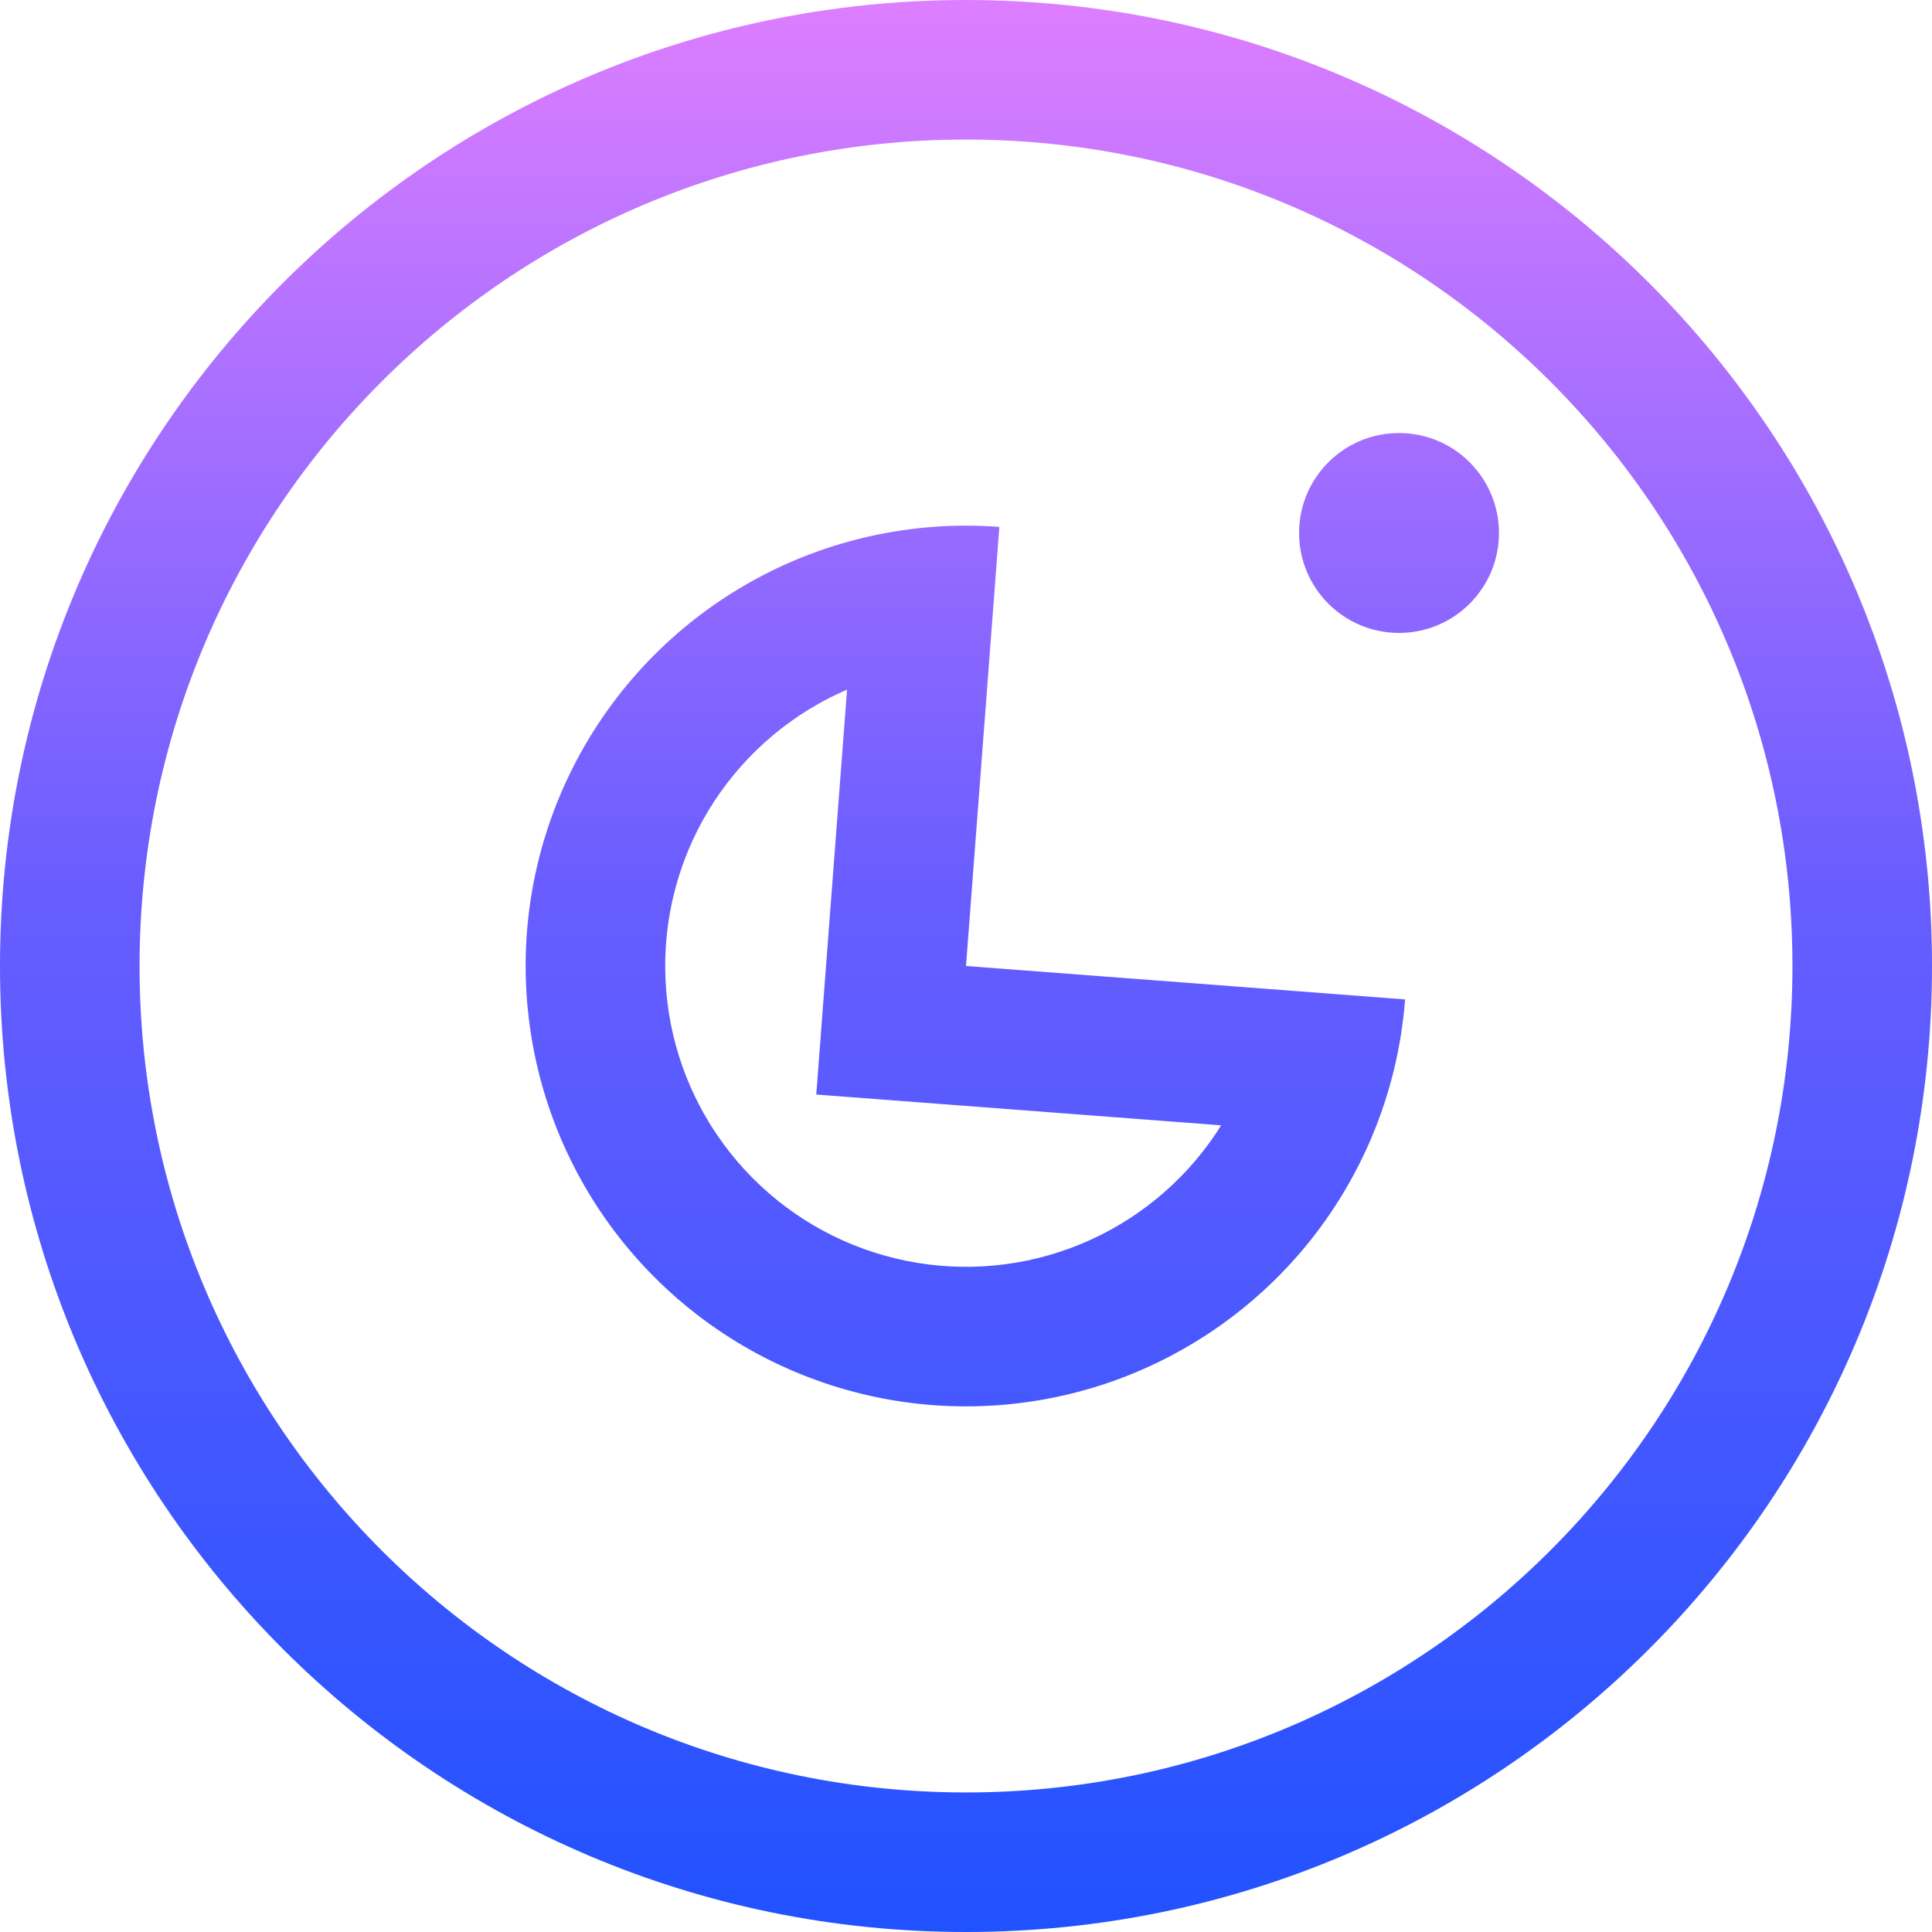
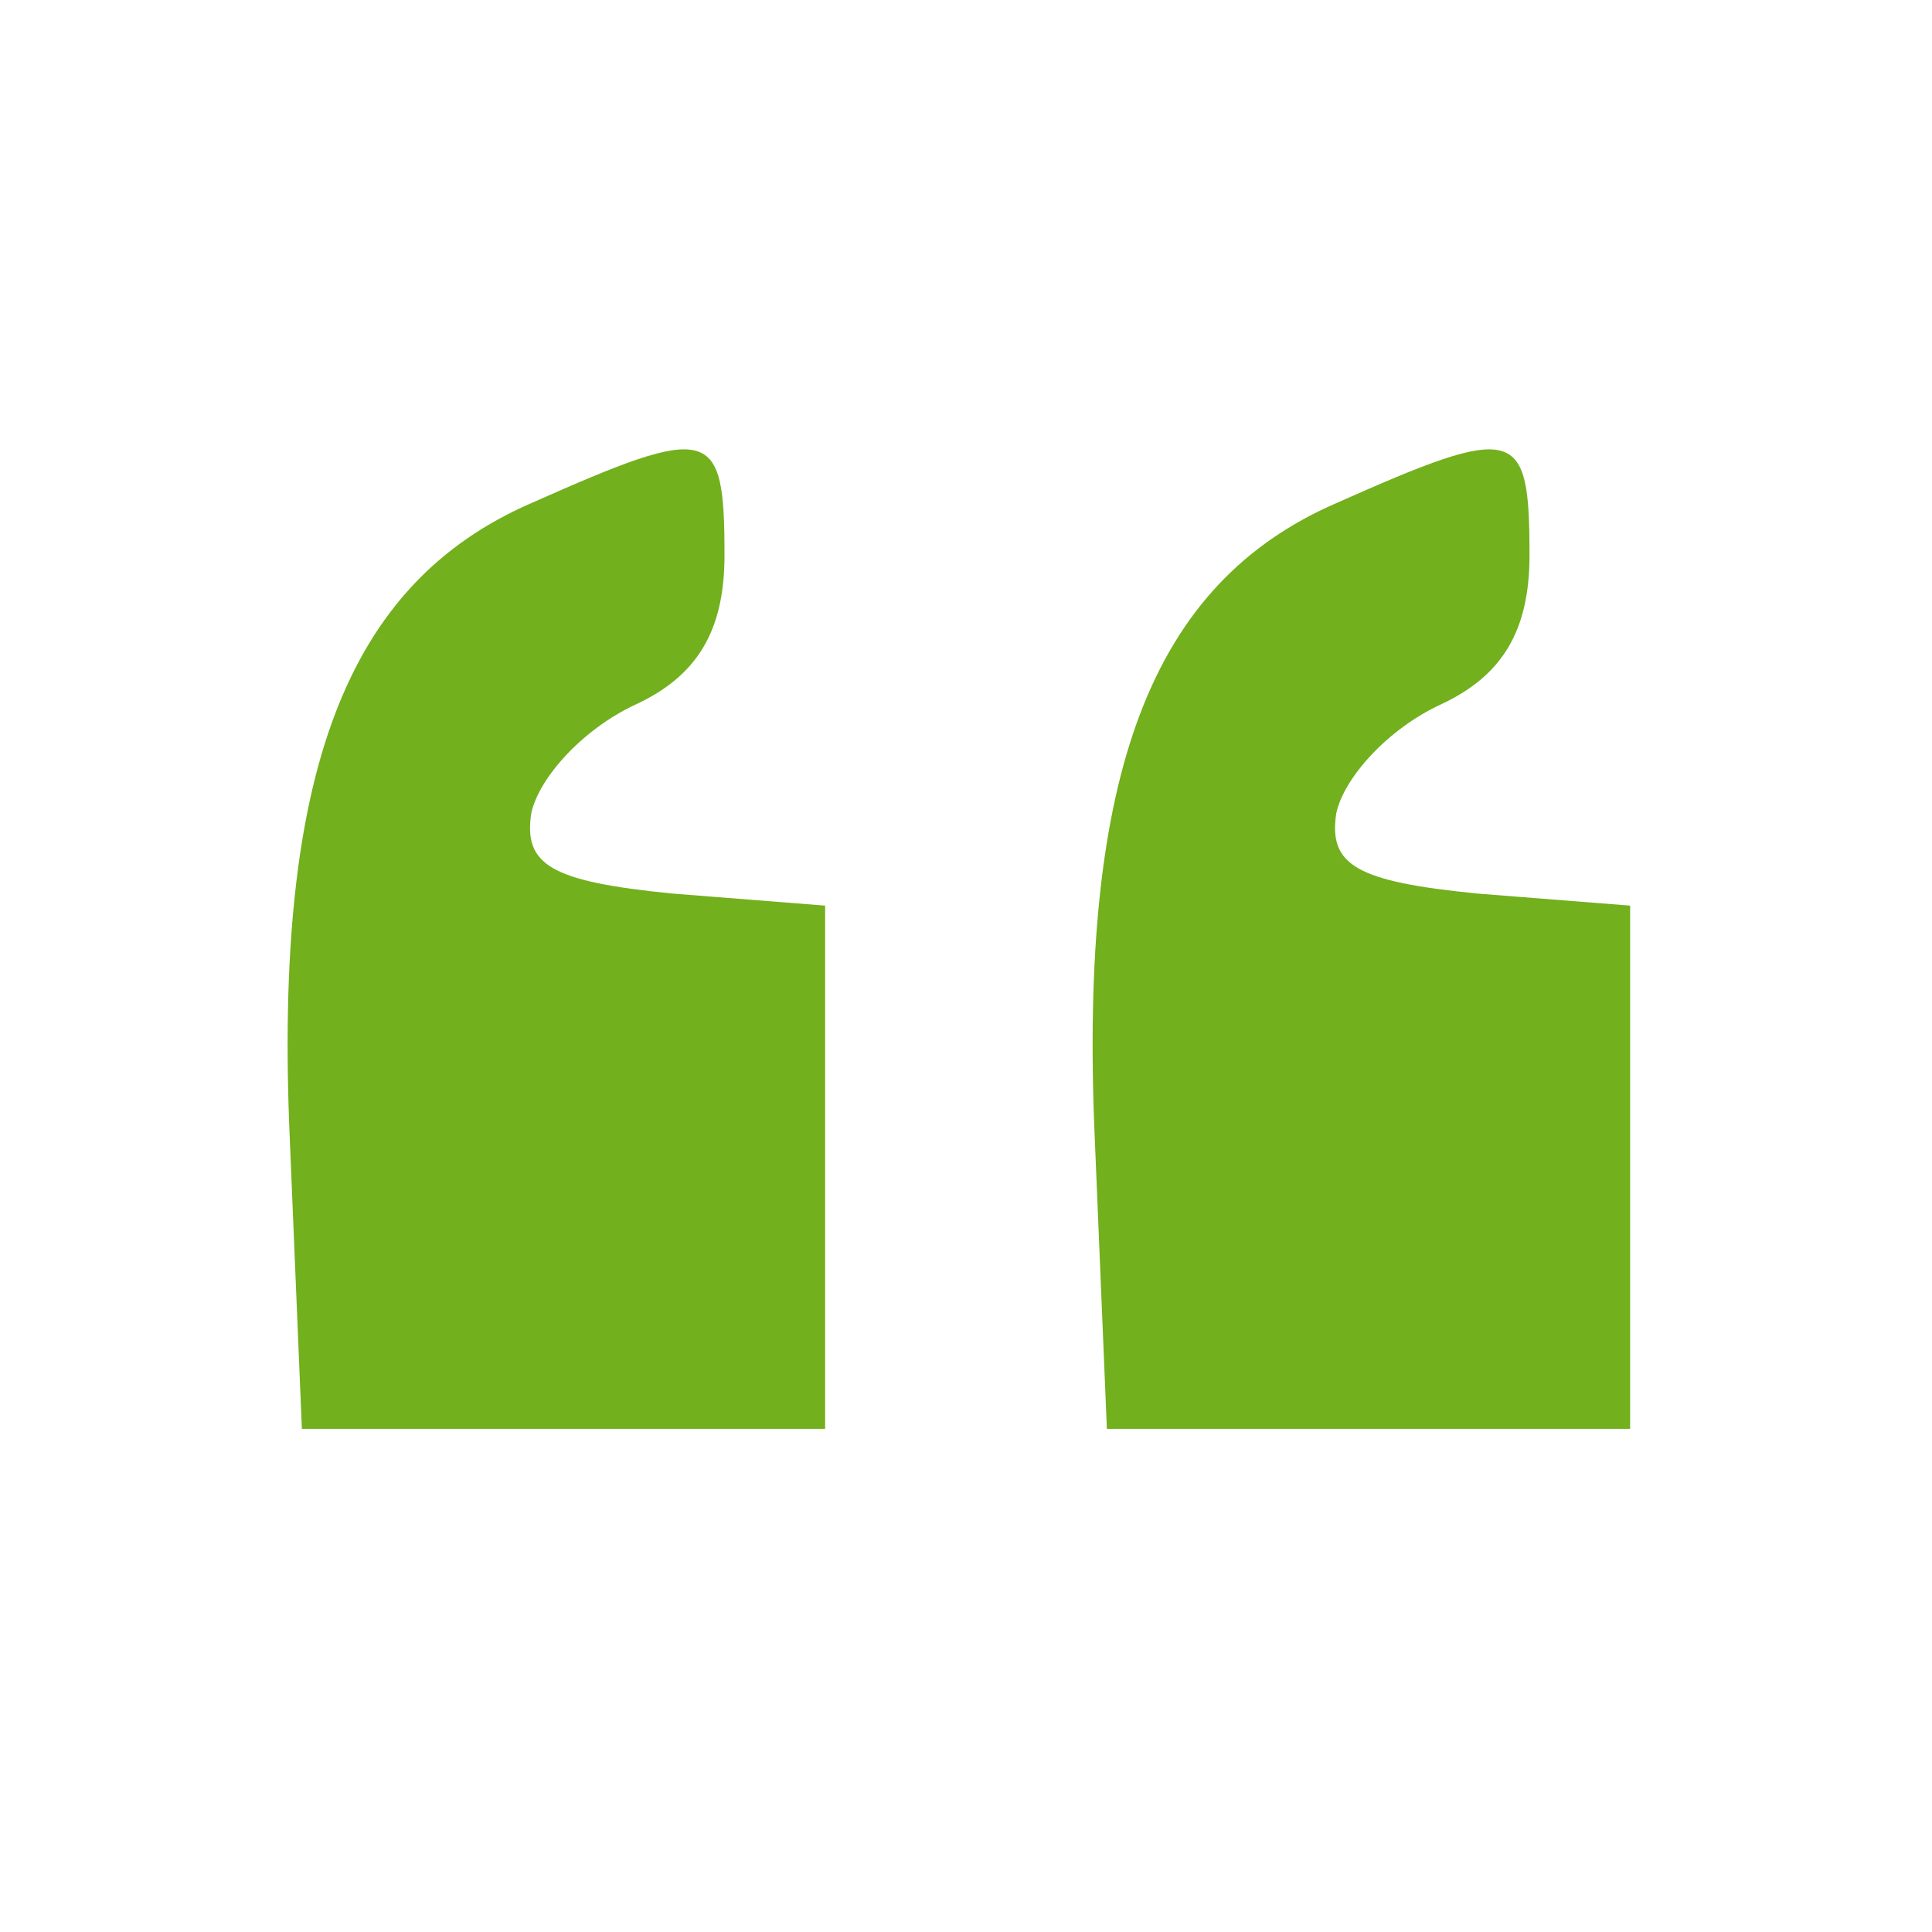
- <svg xmlns="http://www.w3.org/2000/svg" width="30" height="30" viewBox="0 0 30 30" fill="none">
-   <path fill-rule="evenodd" clip-rule="evenodd" d="M27.833 15C27.833 22.088 22.088 27.833 15 27.833C7.912 27.833 2.167 22.088 2.167 15C2.167 7.912 7.912 2.167 15 2.167C22.088 2.167 27.833 7.912 27.833 15ZM30 15C30 23.284 23.284 30 15 30C6.716 30 0 23.284 0 15C0 6.716 6.716 0 15 0C23.284 0 30 6.716 30 15ZM23.276 8.276C23.276 9.133 22.581 9.828 21.724 9.828C20.867 9.828 20.172 9.133 20.172 8.276C20.172 7.419 20.867 6.724 21.724 6.724C22.581 6.724 23.276 7.419 23.276 8.276ZM15.164 12.84L15.354 10.342L15.518 8.182C14.78 8.126 14.042 8.19 13.331 8.369C12.744 8.517 12.176 8.742 11.643 9.043C10.465 9.707 9.51 10.705 8.899 11.912C8.288 13.118 8.049 14.479 8.212 15.821C8.374 17.164 8.931 18.428 9.812 19.454C10.693 20.48 11.858 21.222 13.161 21.586C14.464 21.95 15.845 21.919 17.13 21.498C18.415 21.076 19.546 20.283 20.381 19.219C20.758 18.738 21.067 18.21 21.302 17.652C21.586 16.977 21.762 16.258 21.818 15.52L21.818 15.519L19.658 15.354L17.16 15.164L15 15L15.164 12.84ZM18.962 17.474L14.835 17.16L12.675 16.996L12.839 14.836L13.153 10.709C13.001 10.775 12.852 10.848 12.707 10.93C11.902 11.384 11.25 12.066 10.832 12.89C10.415 13.714 10.252 14.644 10.363 15.561C10.473 16.478 10.854 17.342 11.456 18.043C12.058 18.744 12.854 19.251 13.744 19.499C14.633 19.747 15.577 19.727 16.455 19.439C17.333 19.151 18.106 18.609 18.676 17.882C18.779 17.751 18.874 17.615 18.962 17.474Z" fill="url(#paint0_linear_883_4378)" />
-   <defs>
-     <linearGradient id="paint0_linear_883_4378" x1="15" y1="0" x2="15" y2="30" gradientUnits="userSpaceOnUse">
-       <stop stop-color="#DD7EFF" />
-       <stop offset="0.461" stop-color="#685DFF" />
-       <stop offset="1" stop-color="#2152FF" />
-     </linearGradient>
-   </defs>
+ <svg xmlns="http://www.w3.org/2000/svg" version="1.0" width="48pt" height="48pt" viewBox="0 0 48 48" preserveAspectRatio="xMidYMid meet">
+   <g transform="translate(0,48) scale(0.1,-0.1)" fill="#72B01D" stroke="none">
+     <path d="M132 355 c-46 -20 -64 -67 -60 -158 l3 -72 65 0 65 0 0 65 0 65 -38 3 c-30 3 -37 7 -35 20 2 9 13 21 26 27 15 7 22 18 22 37 0 32 -3 33 -48 13z" />
+     <path d="M332 355 c-46 -20 -64 -67 -60 -158 l3 -72 65 0 65 0 0 65 0 65 -38 3 c-30 3 -37 7 -35 20 2 9 13 21 26 27 15 7 22 18 22 37 0 32 -3 33 -48 13z" />
+   </g>
</svg>
